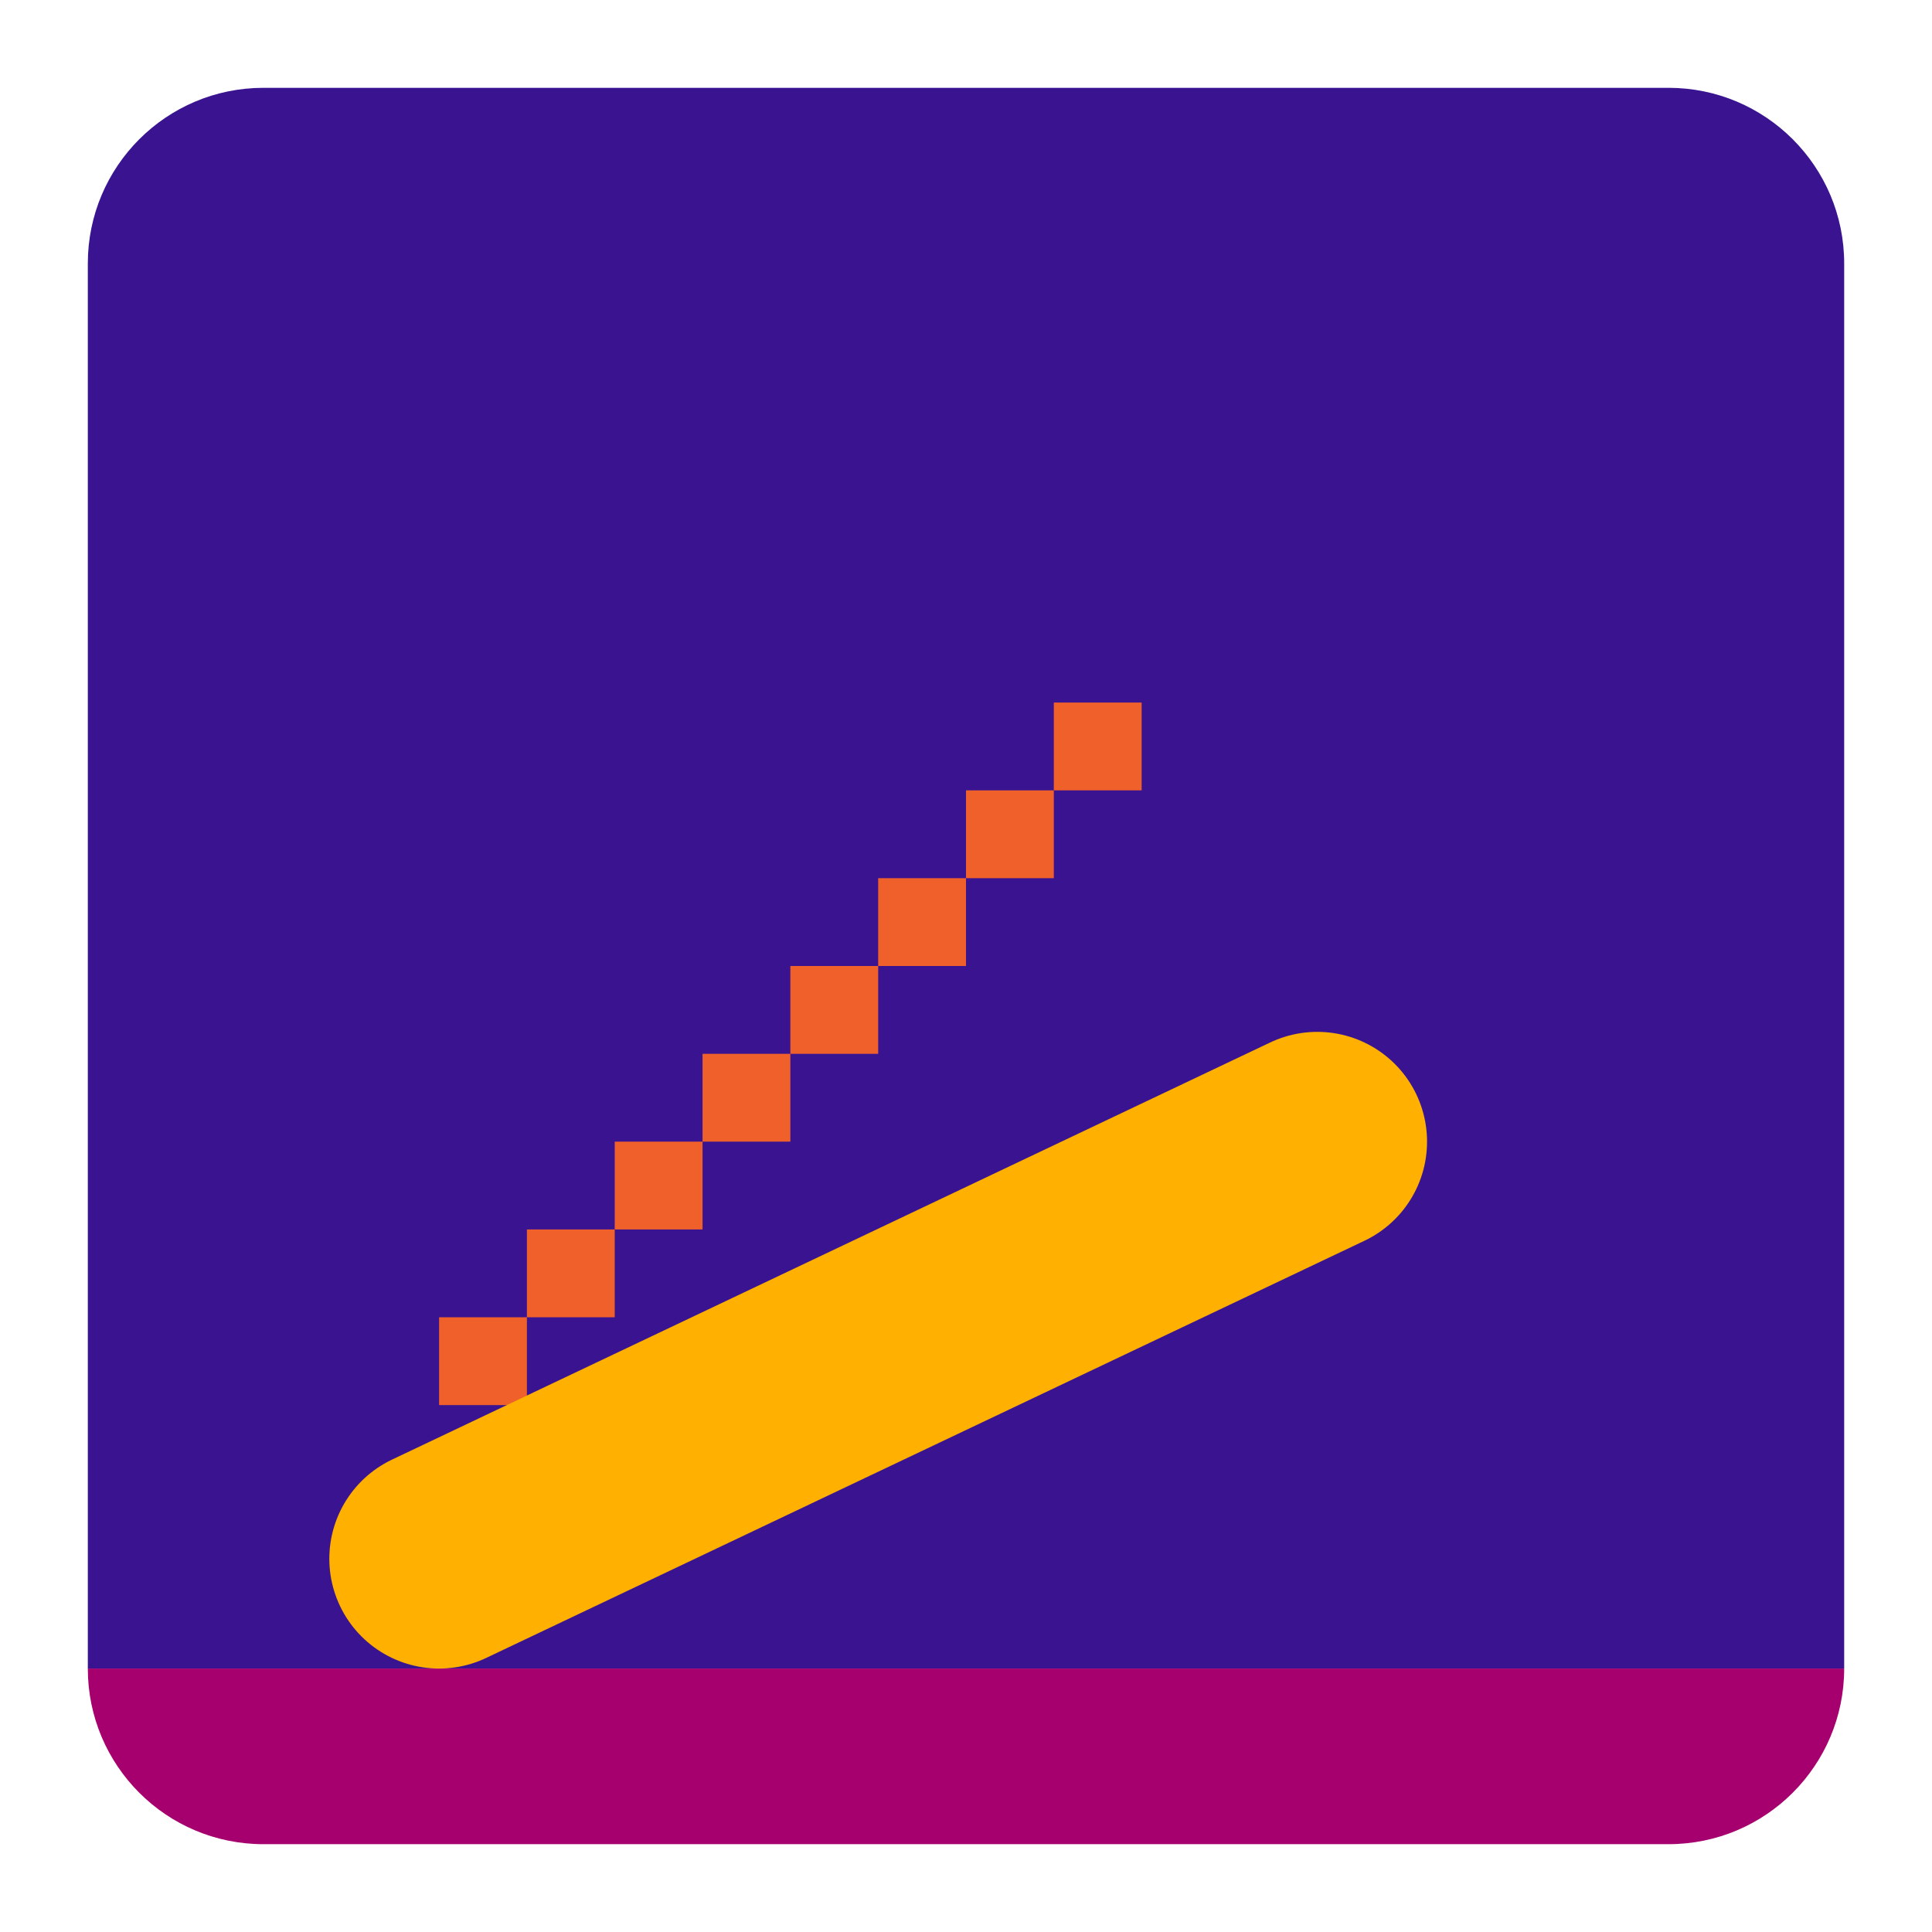
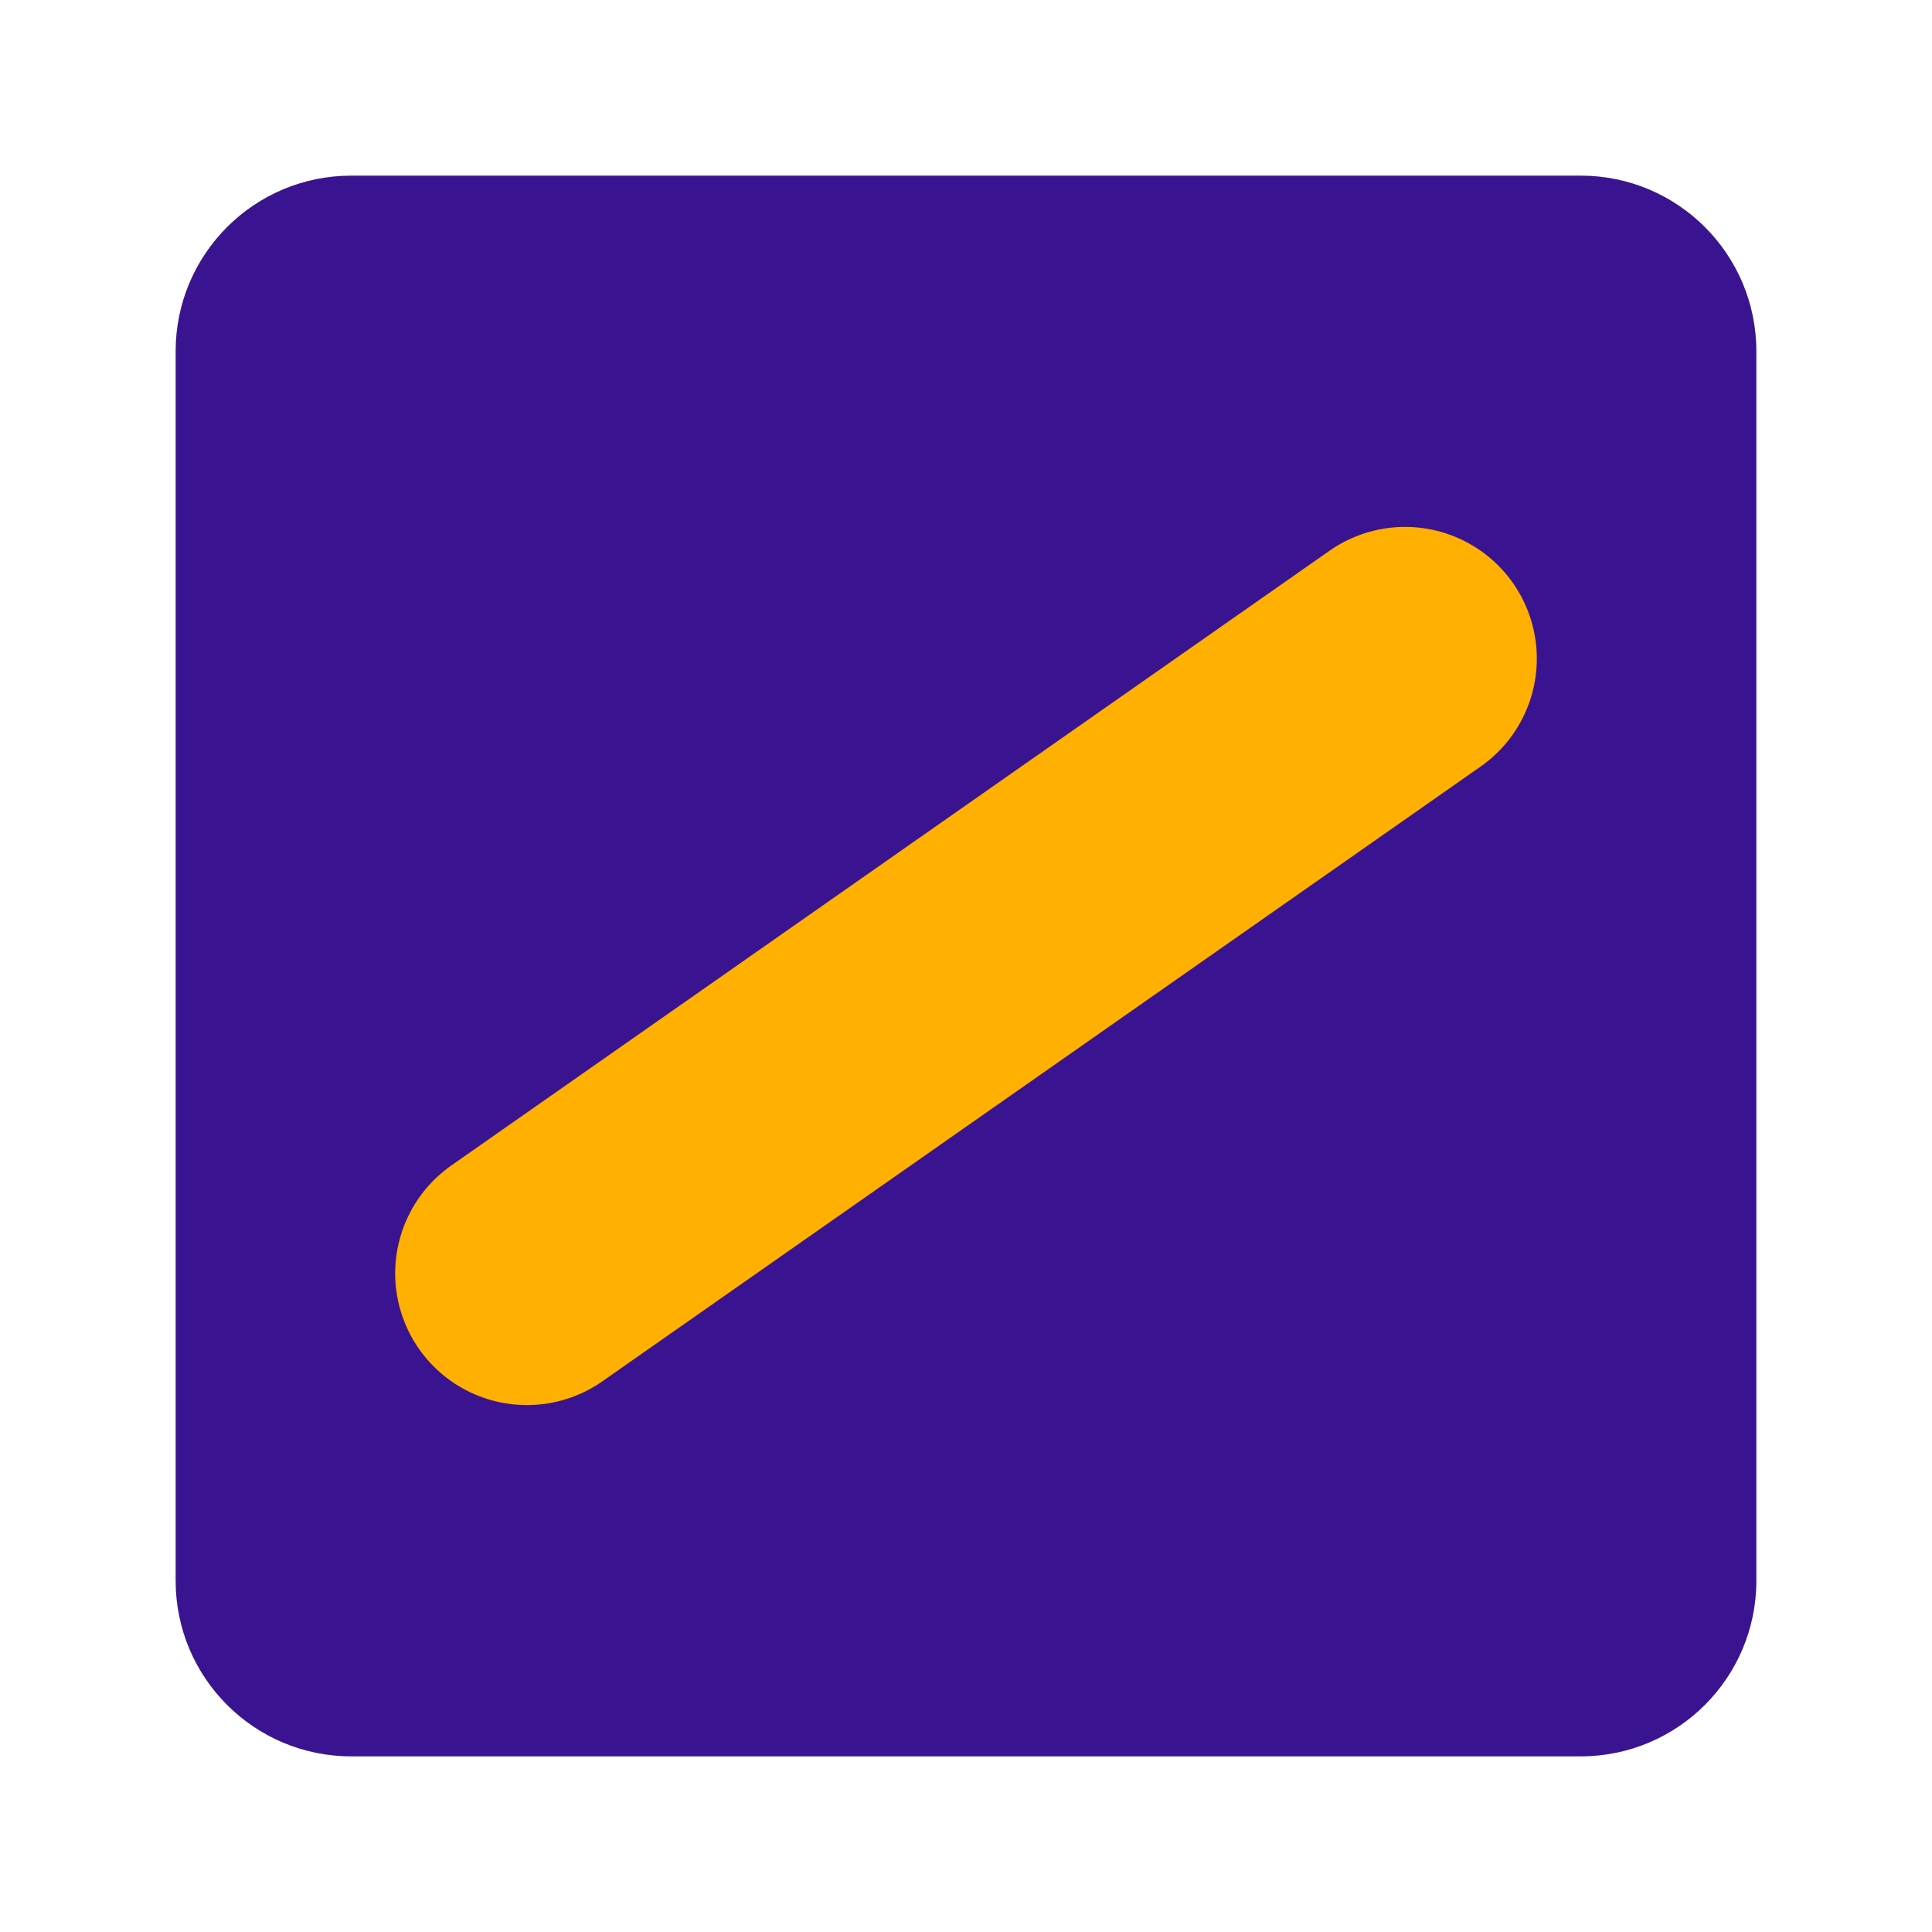
<svg xmlns="http://www.w3.org/2000/svg" width="22" height="22" viewBox="0 0 22 22">
-   <path id="tile" fill="#3a1490" d="M1 19 V3 A2 2 0 0 1 3 1 H19 A2 2 0 0 1 21 3 V19 Z" />
-   <path id="floor" fill="#a6006e" d="M1 19 H21 V19 A2 2 0 0 1 19 21 H3 A2 2 0 0 1 1 19 Z" />
-   <path id="harmonic" fill="#f0602a" d="M5 15h1v1h-1z M6 14h1v1h-1z M7 13h1v1h-1z M8 12h1v1h-1z M9 11h1v1h-1z M10 10h1v1h-1z M11 9h1v1h-1z M12 8h1v1h-1z" />
-   <path id="glide" fill="none" stroke="#ffb000" stroke-width="2.5" stroke-linecap="round" d="M5 17.75 L15 13" />
+   <rect id="tile" fill="#3a1490" x="2" y="2" width="18" height="18" rx="2" />
+   <path id="glide" fill="none" stroke="#ffb000" stroke-width="3" stroke-linecap="round" d="M6 14.5 L16 7.5" />
</svg>
